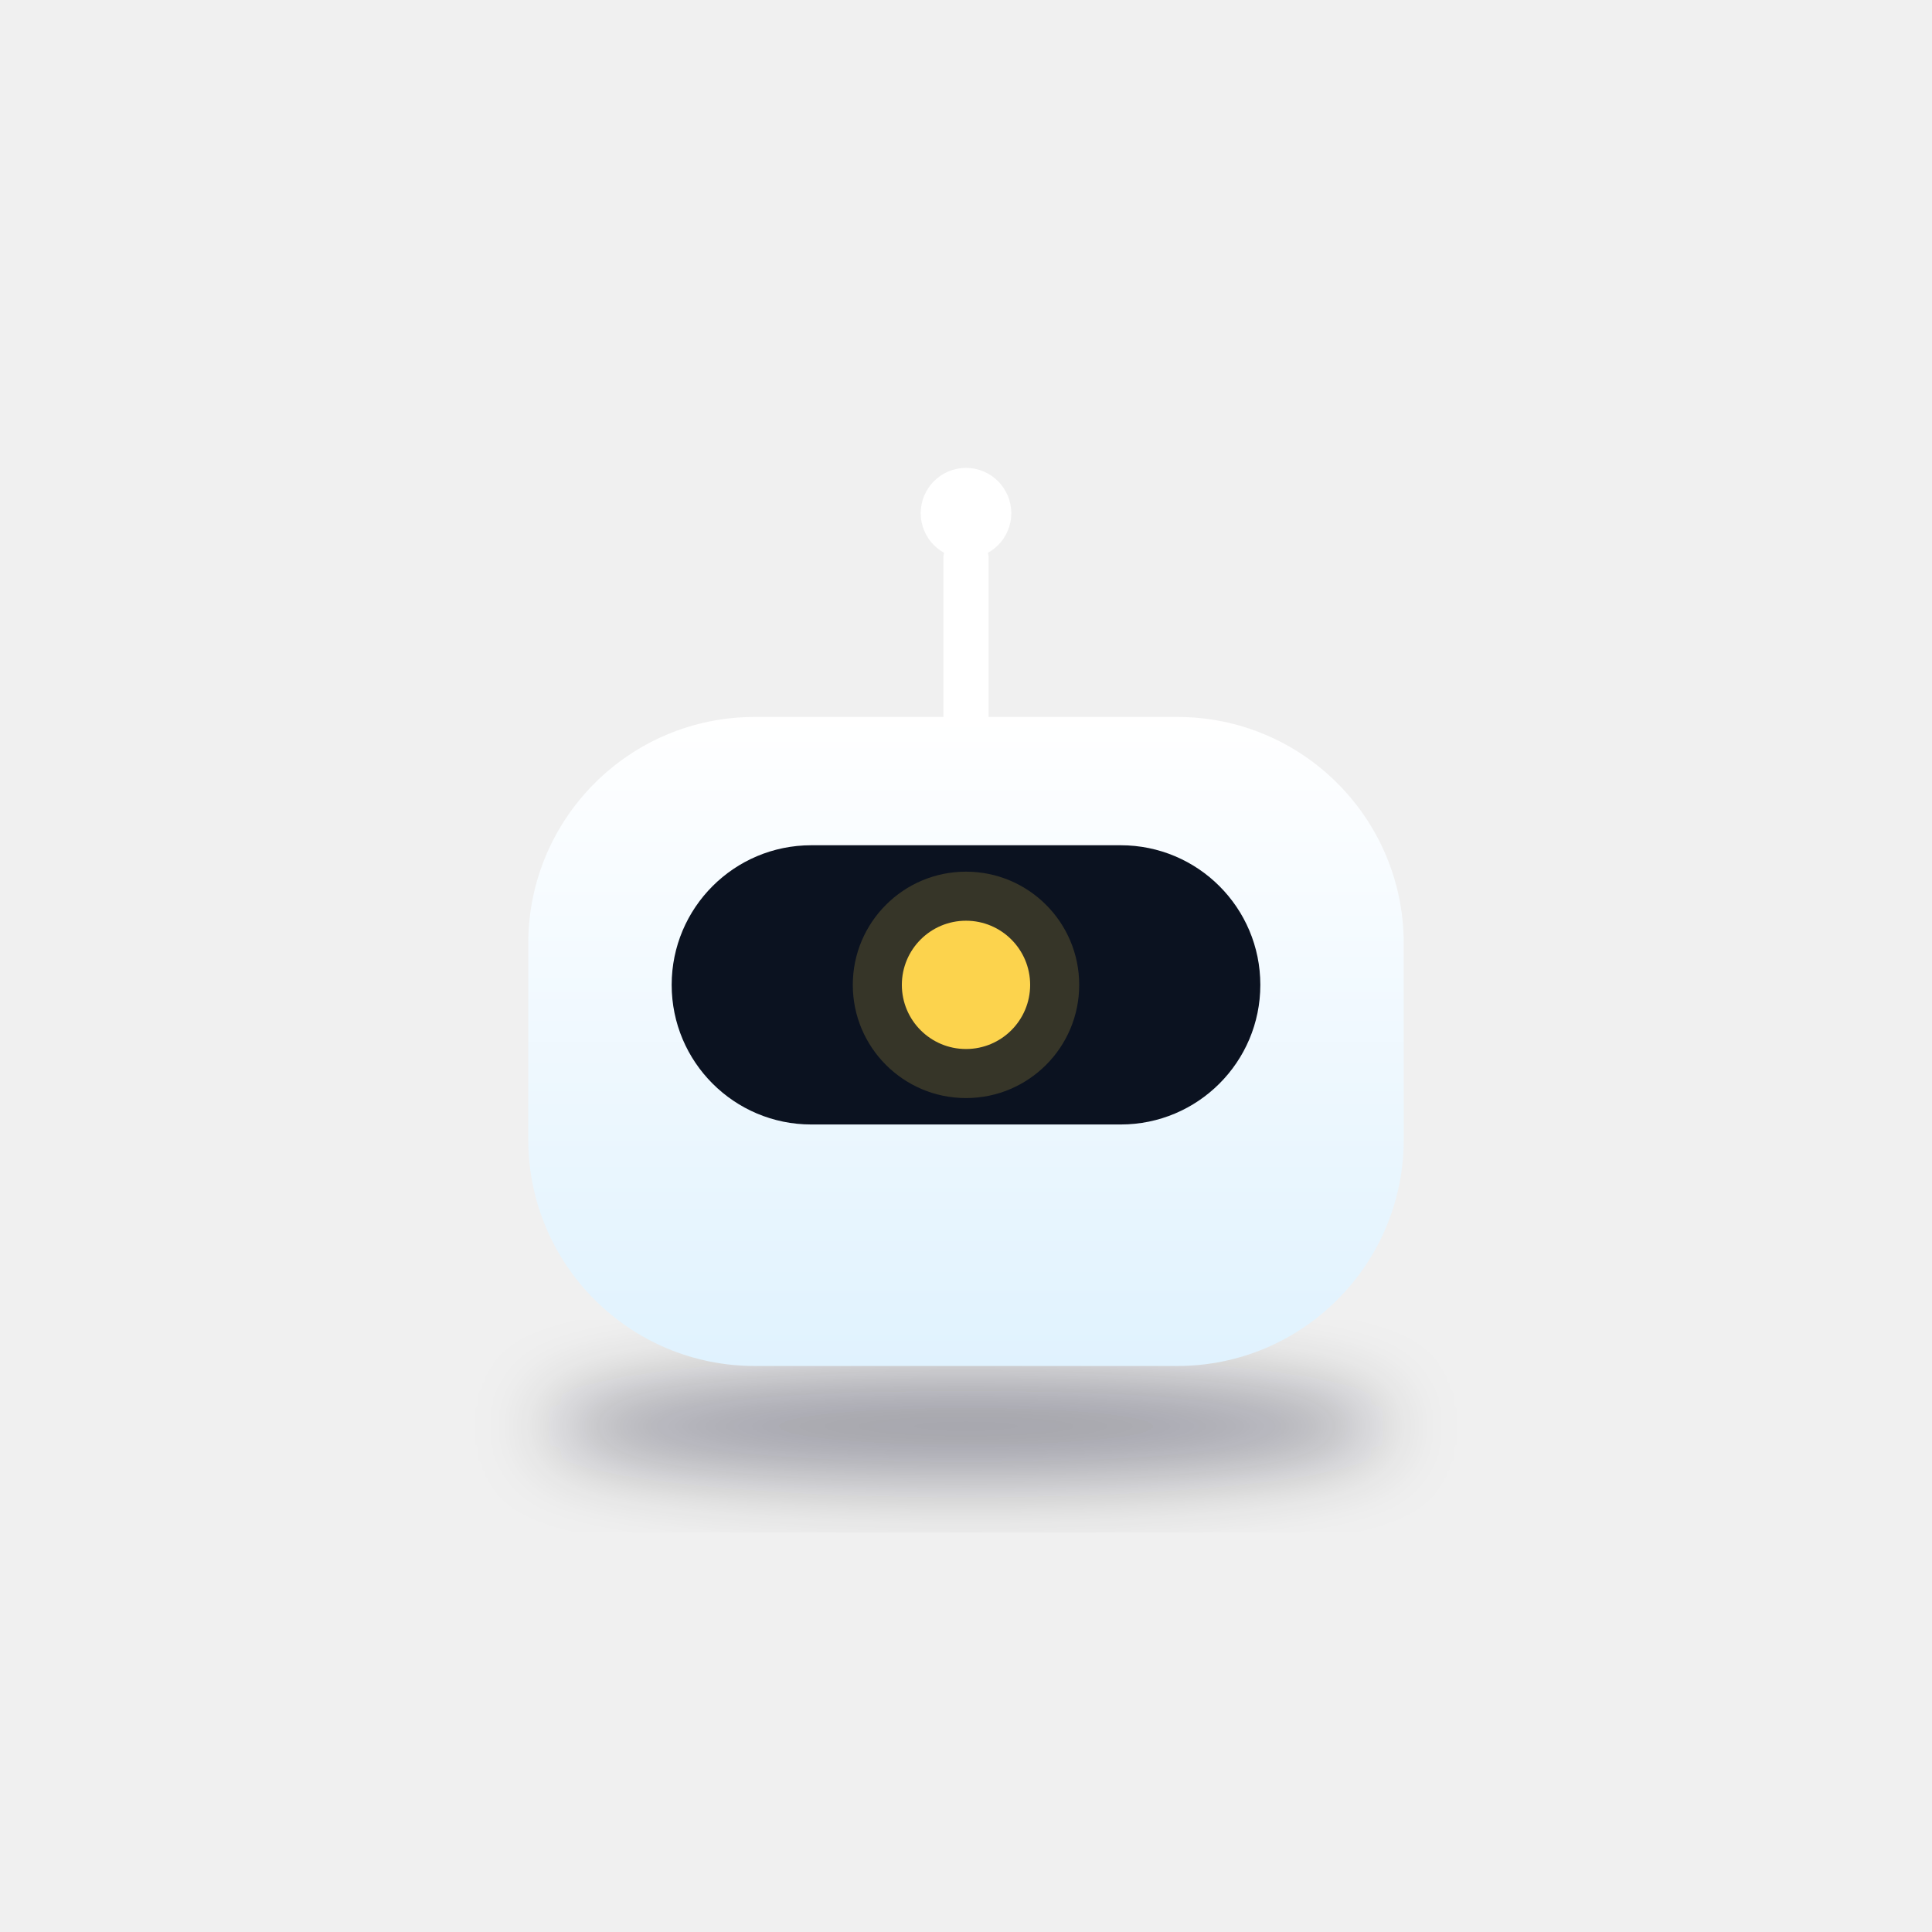
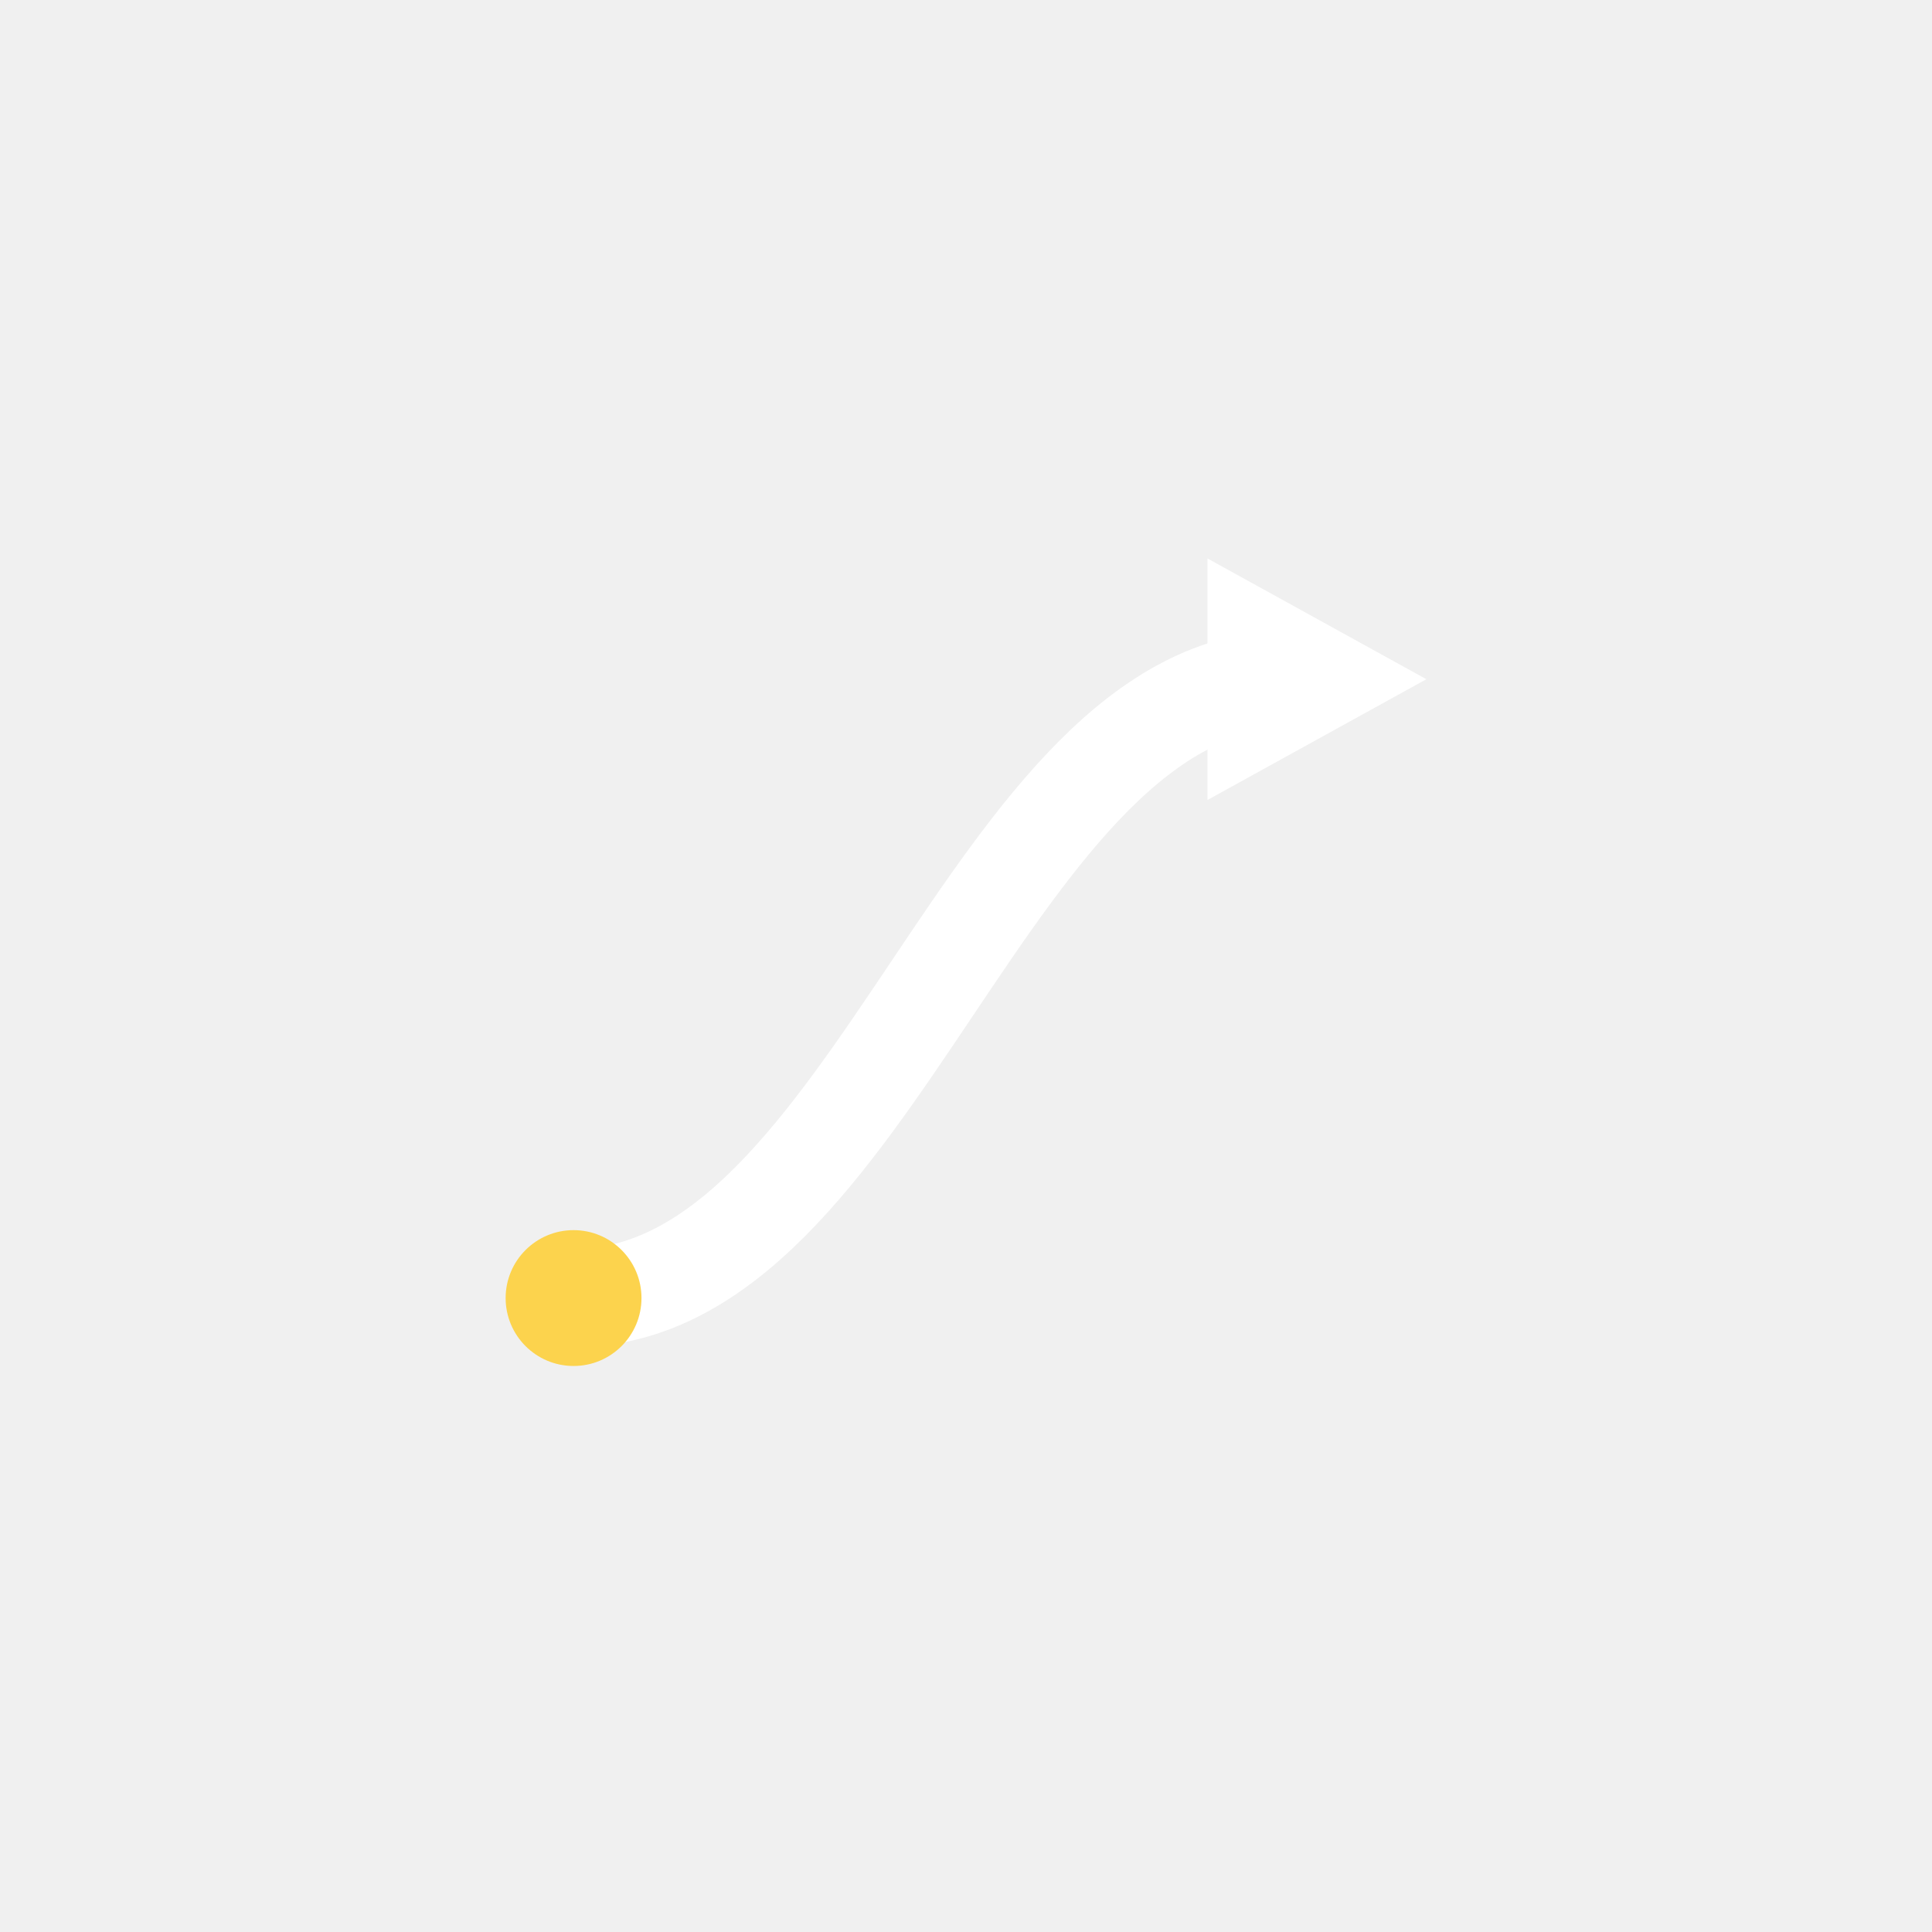
<svg xmlns="http://www.w3.org/2000/svg" width="512" height="512" viewBox="0 0 512 512">
-   <defs>
-     <linearGradient id="head" x1="0" y1="0" x2="0" y2="1">
-       <stop offset="0" stop-color="#FFFFFF" />
-       <stop offset="1" stop-color="#E0F2FE" />
-     </linearGradient>
-     <filter id="soft" x="-50%" y="-50%" width="200%" height="200%">
-       <feGaussianBlur stdDeviation="10" />
-     </filter>
-   </defs>
-   <ellipse cx="256" cy="378" rx="112" ry="14" fill="#020617" opacity="0.35" filter="url(#soft)" />
-   <line x1="256" y1="190" x2="256" y2="148" stroke="#FFFFFF" stroke-width="12" stroke-linecap="round" />
-   <circle cx="256" cy="136" r="12" fill="#FFFFFF" />
-   <rect x="140" y="190" width="232" height="172" rx="60" fill="url(#head)" />
-   <rect x="178" y="224" width="156" height="74" rx="37" fill="#0B1220" />
-   <circle cx="256" cy="261" r="30" fill="#FCD34D" opacity="0.18" />
-   <circle cx="256" cy="261" r="17" fill="#FCD34D" />
+   <path d="M152 344 C232 344 262 180 342 180" fill="none" stroke="#FFFFFF" stroke-width="26" stroke-linecap="round" />
+   <path d="M320 148 L378 180 L320 212 Z" fill="#FFFFFF" />
+   <circle cx="152" cy="344" r="18" fill="#FCD34D" />
</svg>
